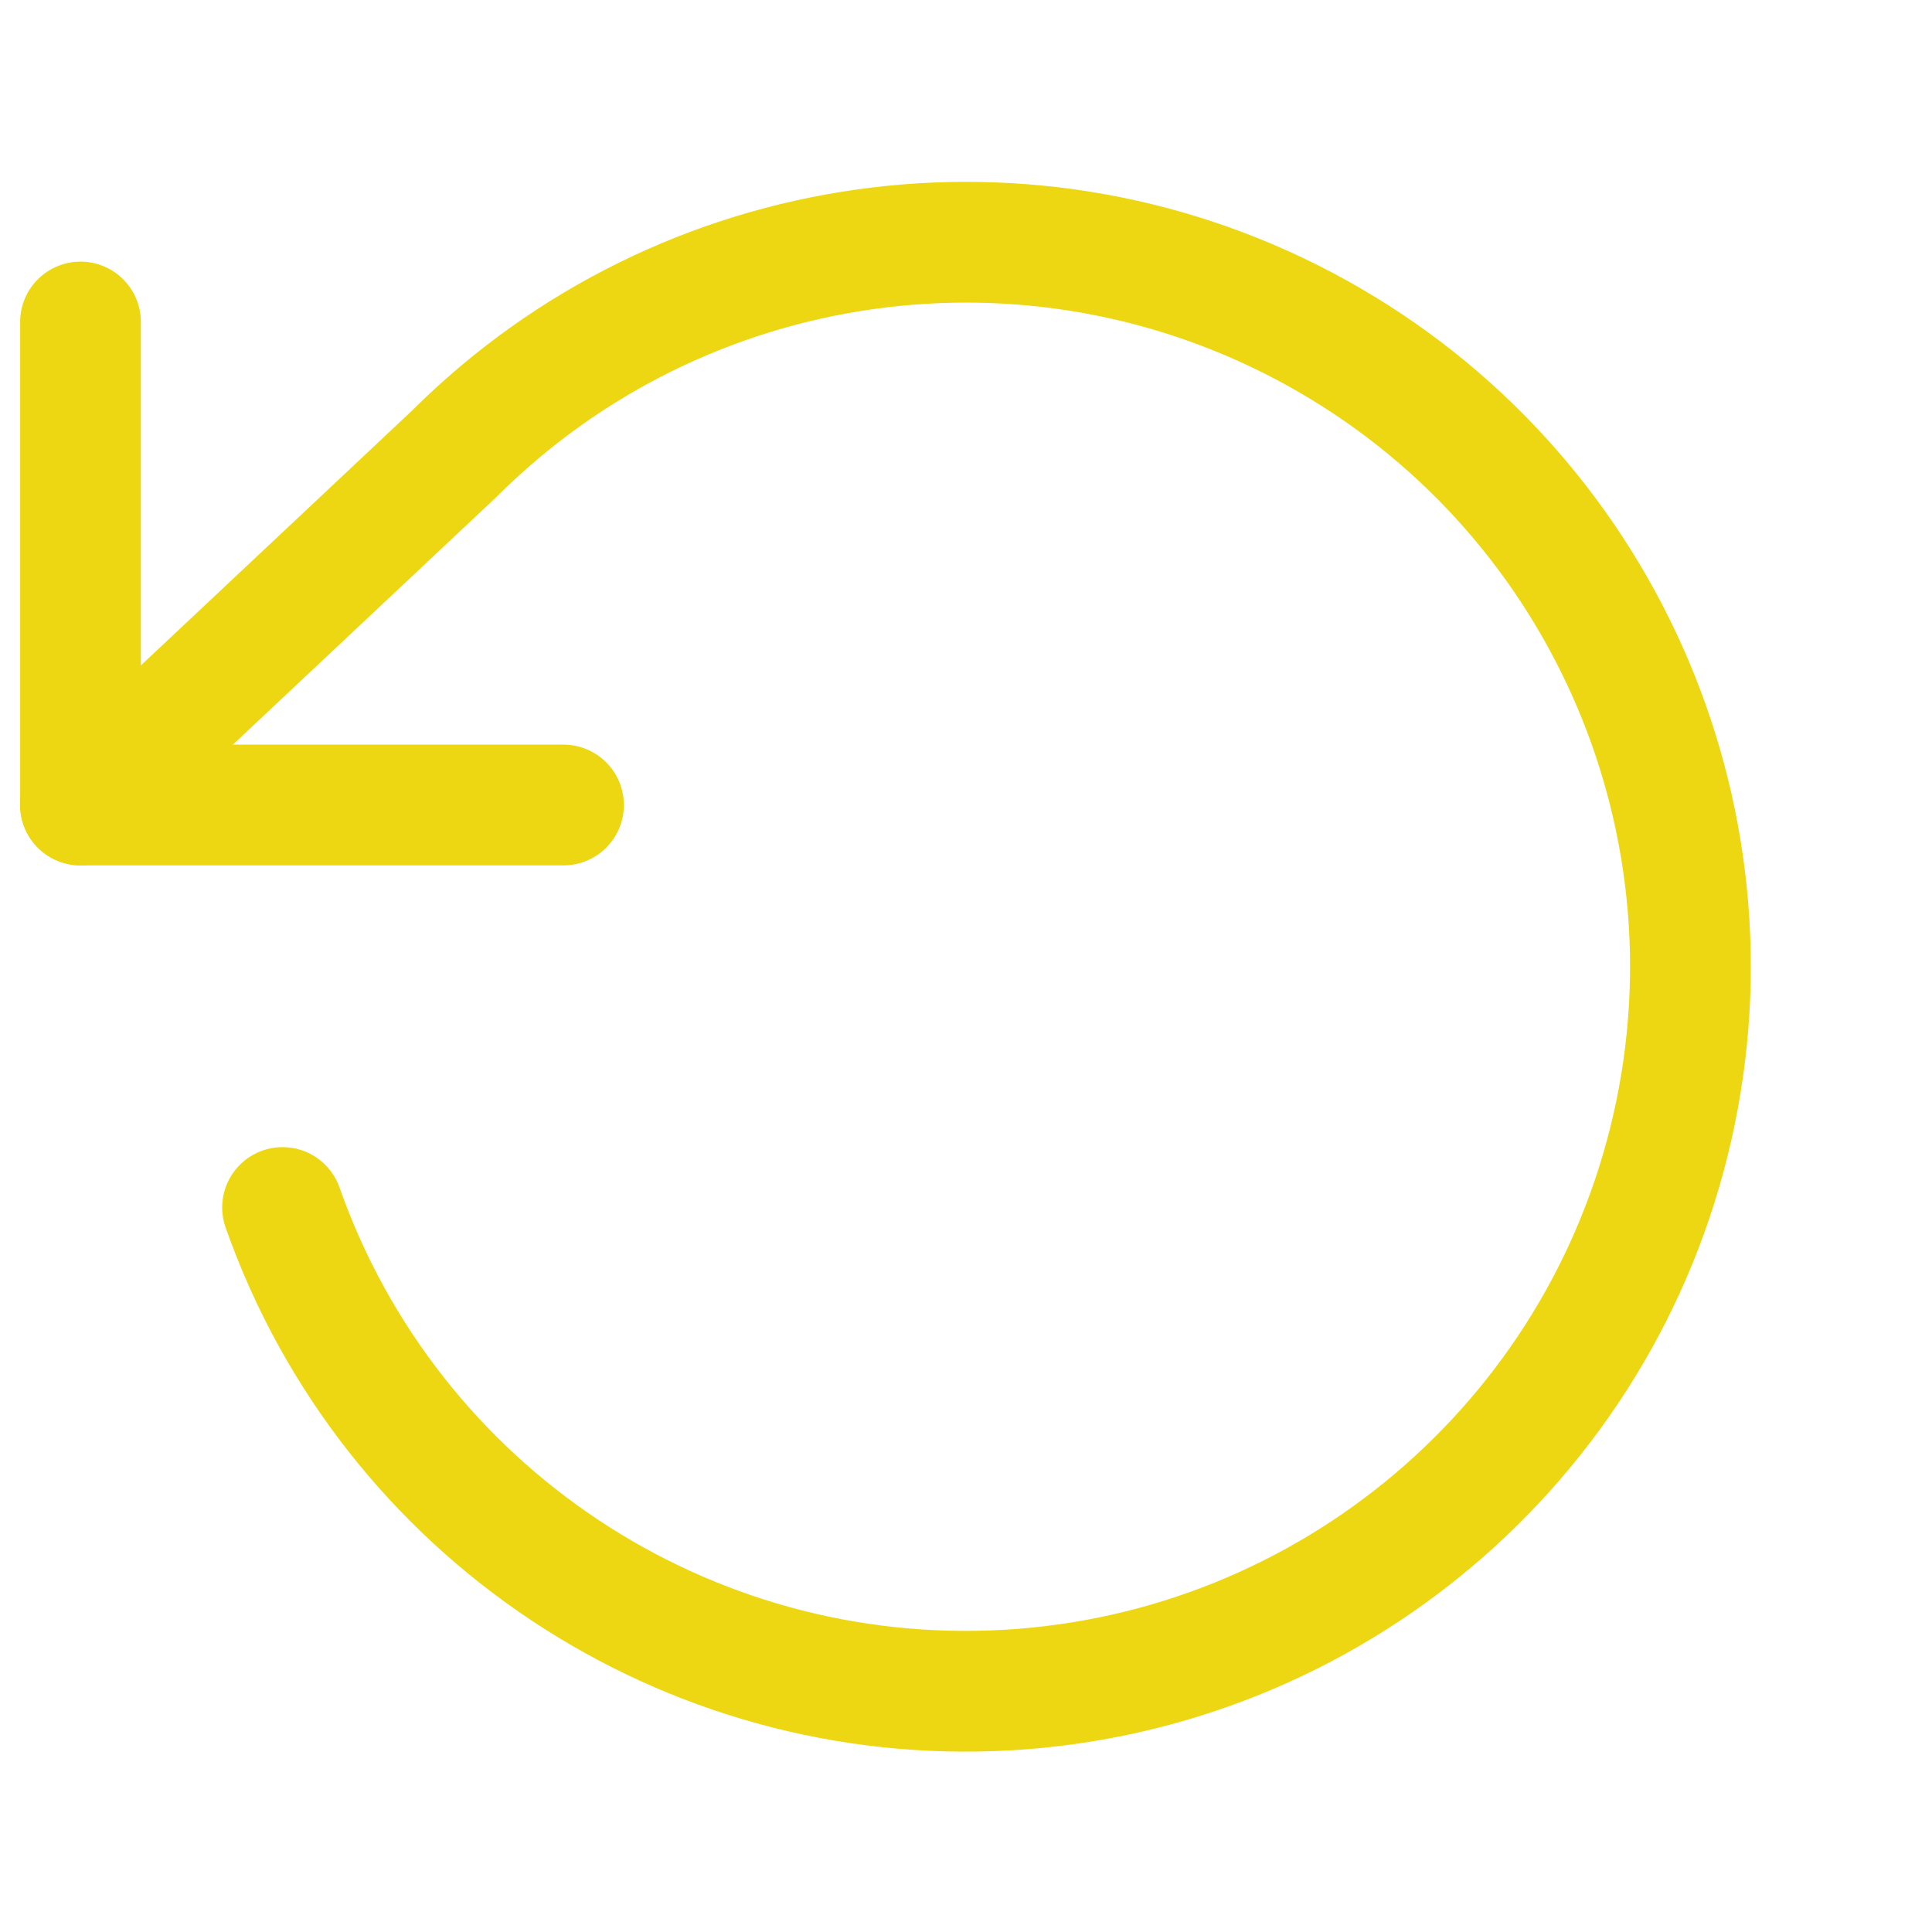
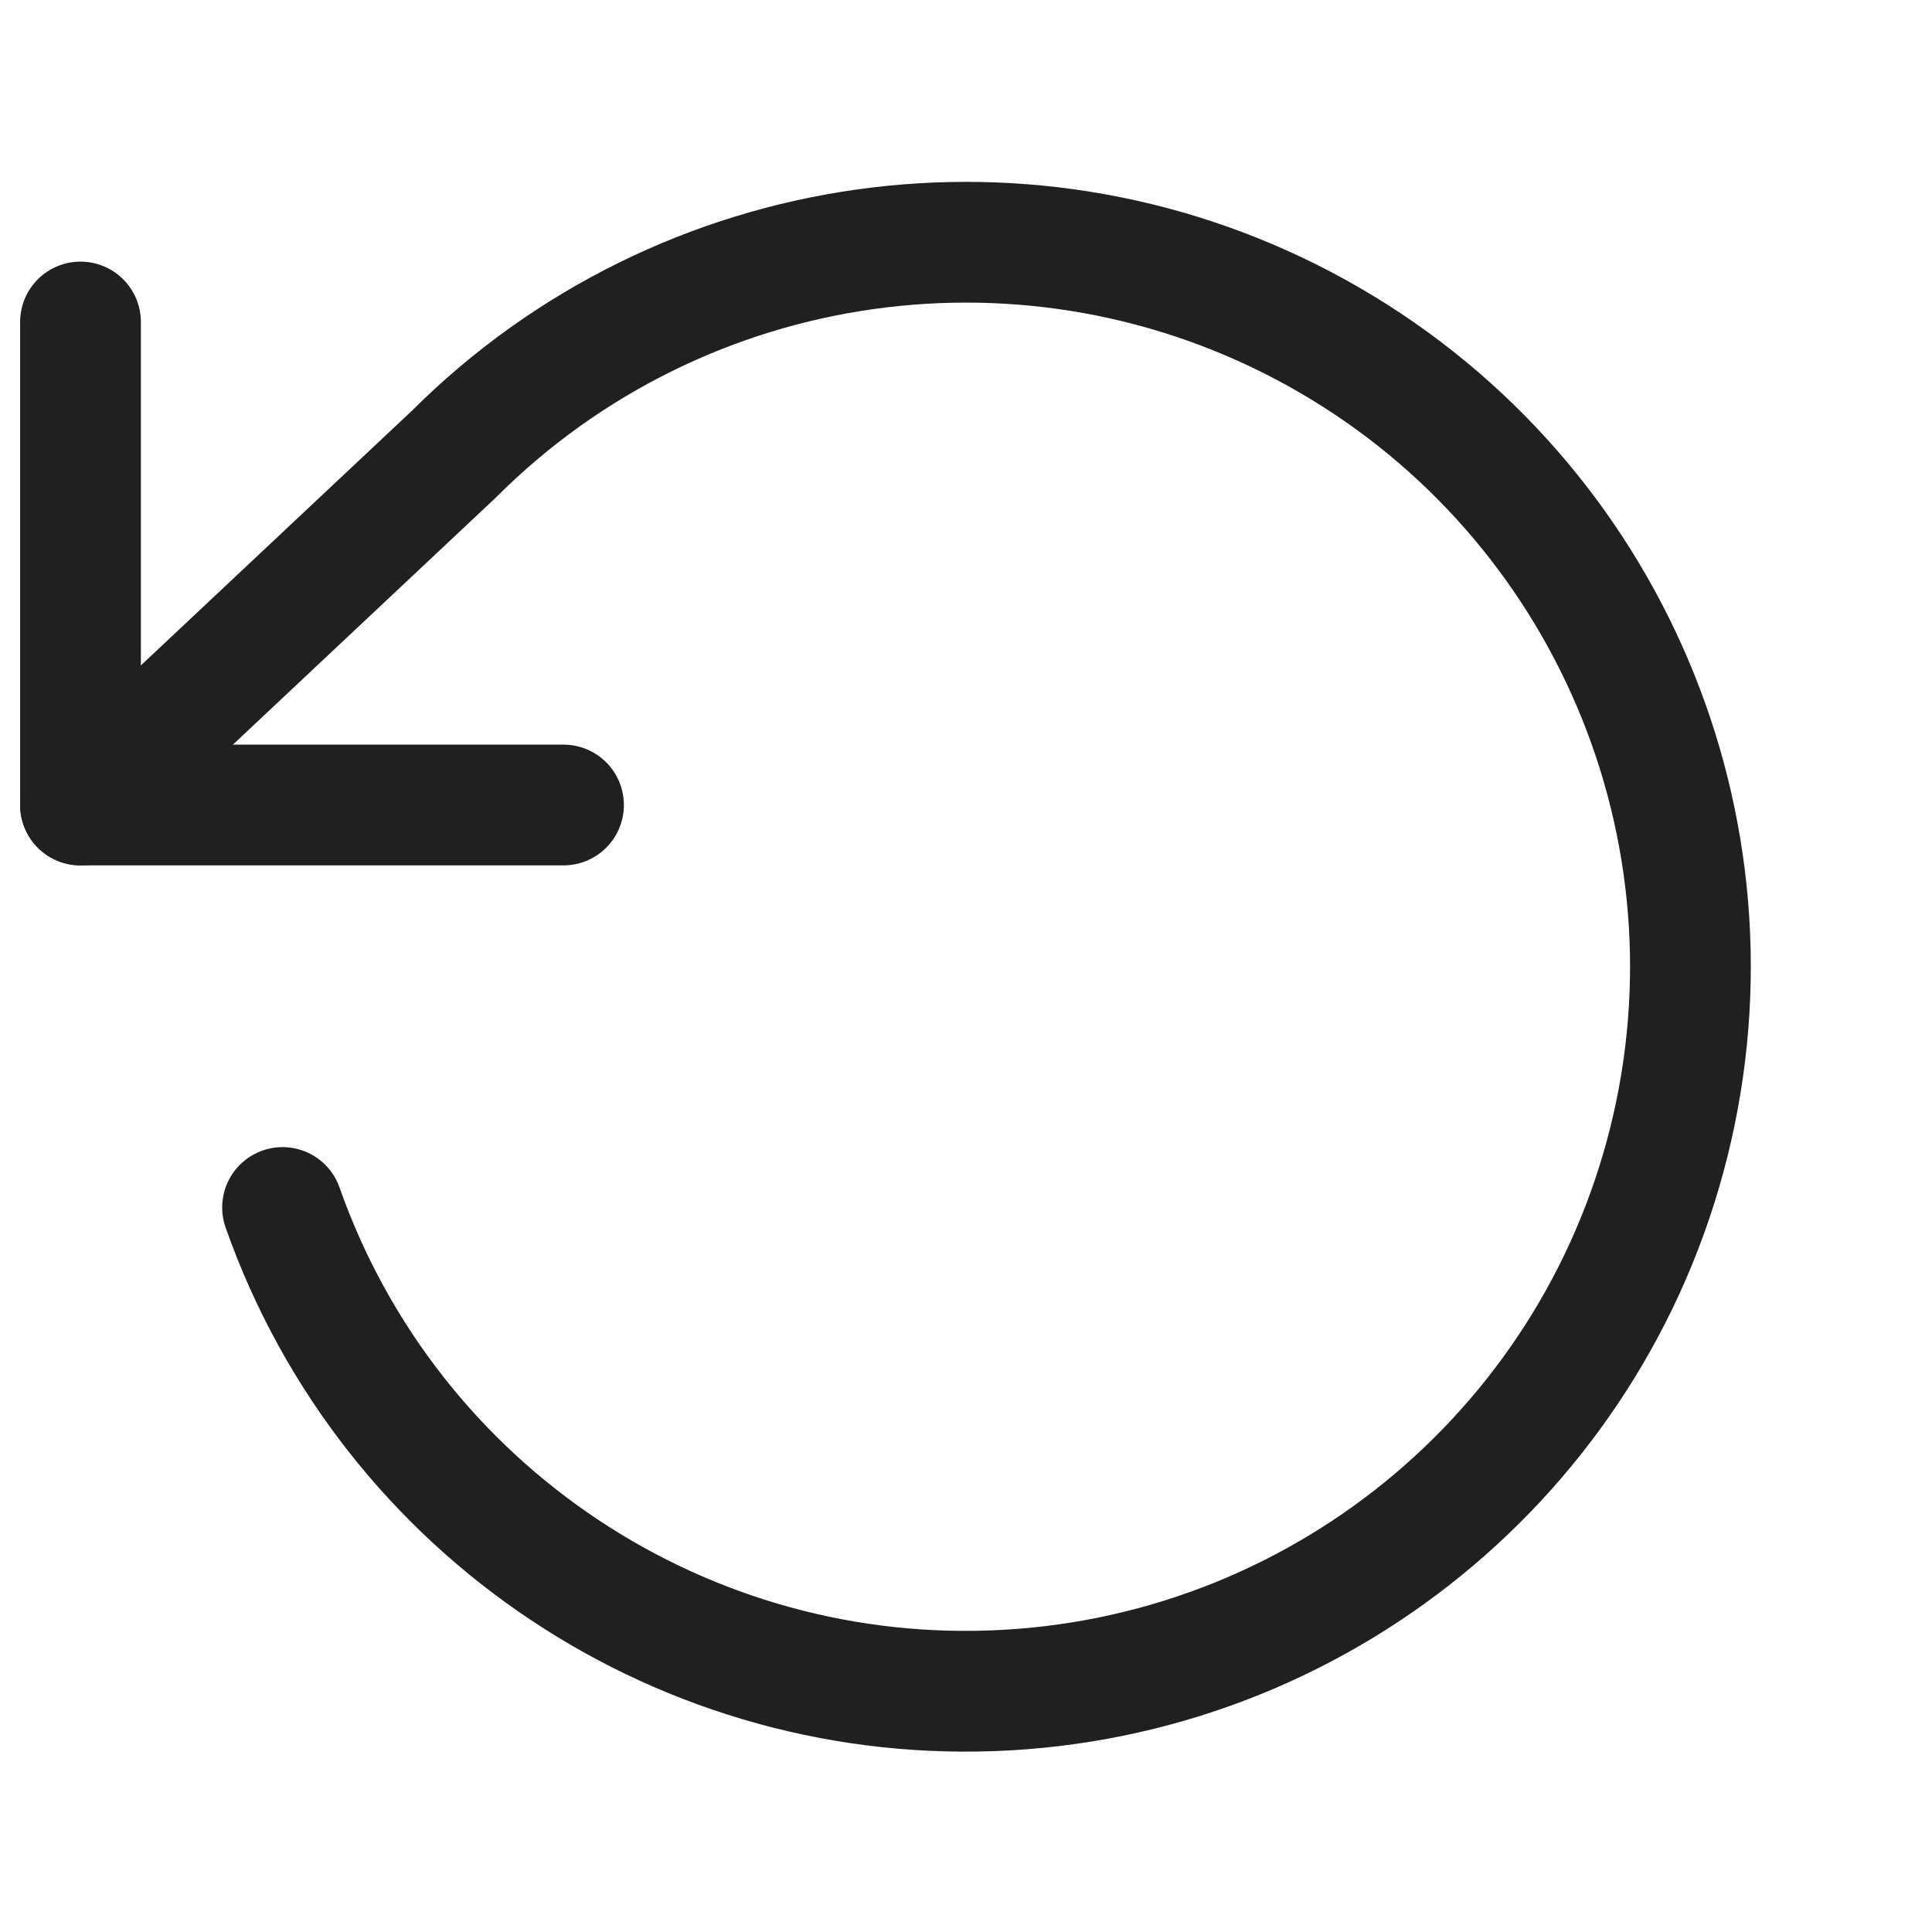
- <svg xmlns="http://www.w3.org/2000/svg" width="16" height="16" viewBox="0 0 24 24" fill="none" stroke="#edd712" stroke-width="1.5" stroke-linecap="round" stroke-linejoin="round" class="feather feather-rotate-ccw">
+ <svg xmlns="http://www.w3.org/2000/svg" width="16" height="16" viewBox="0 0 24 24" fill="none" stroke="#202020" stroke-width="1.5" stroke-linecap="round" stroke-linejoin="round" class="feather feather-rotate-ccw">
  <polyline points="1 4 1 10 7 10" />
  <path d="M3.51 15a9 9 0 1 0 2.13-9.36L1 10" />
</svg>
